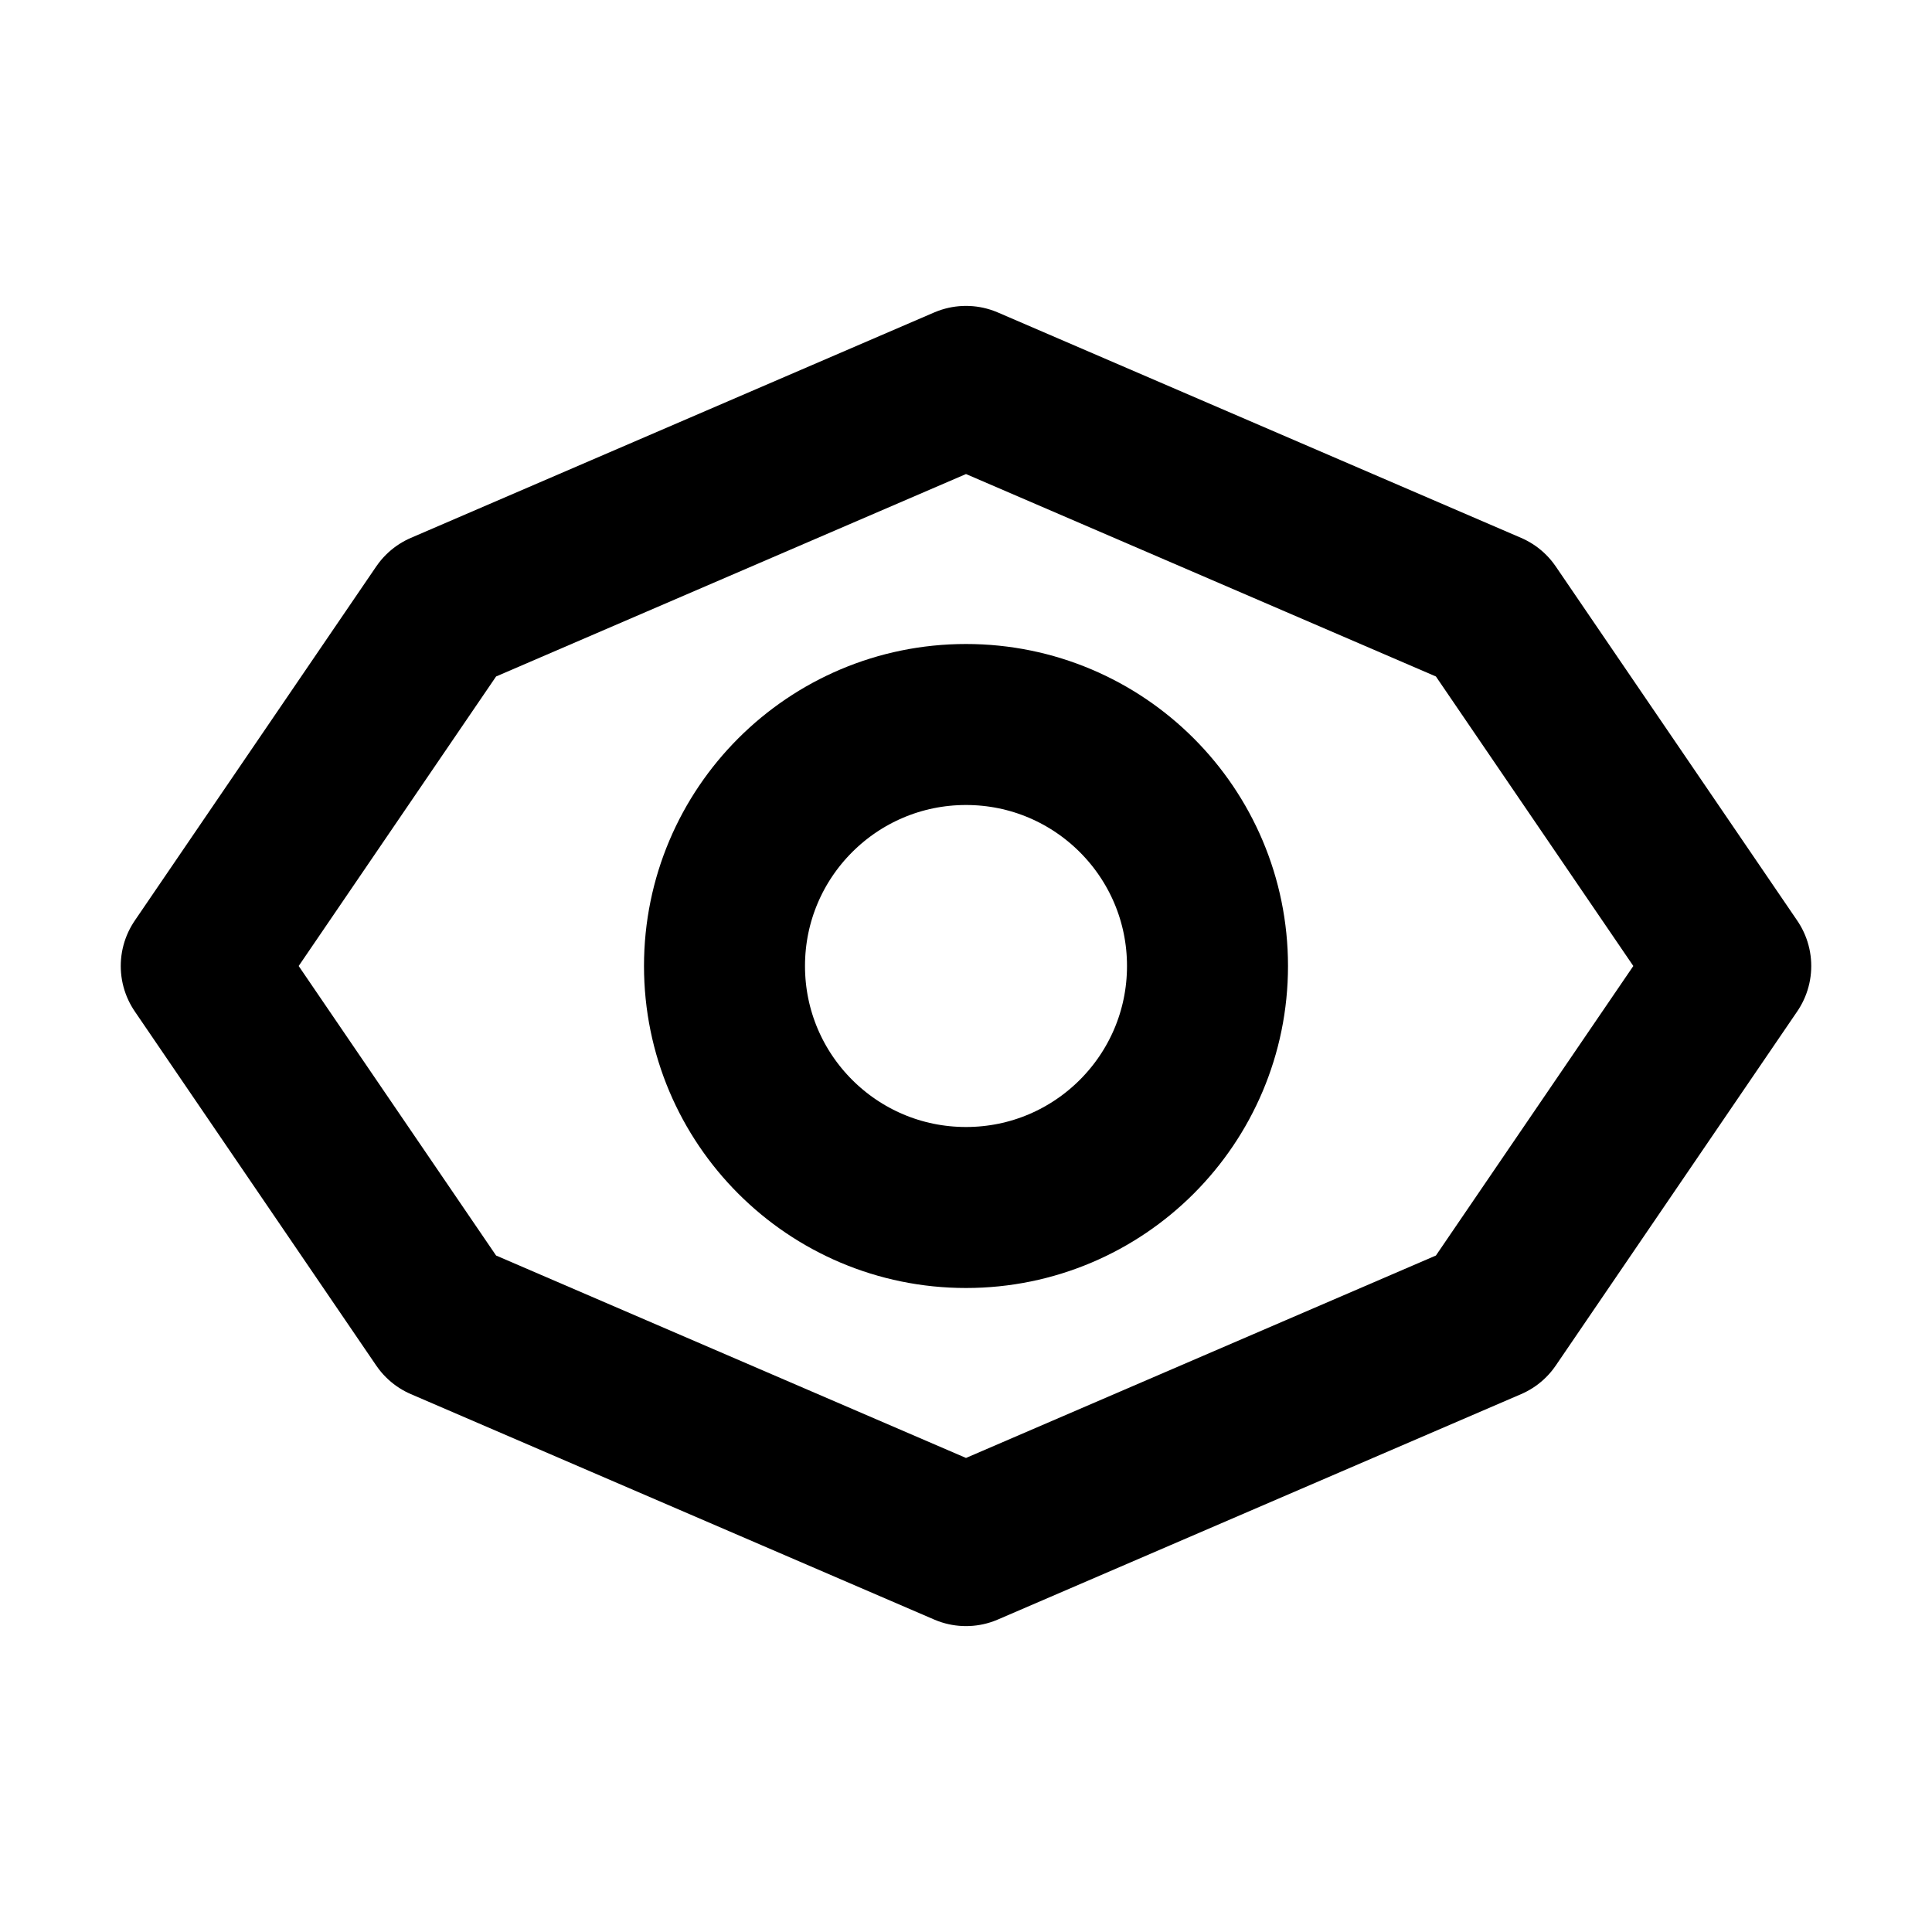
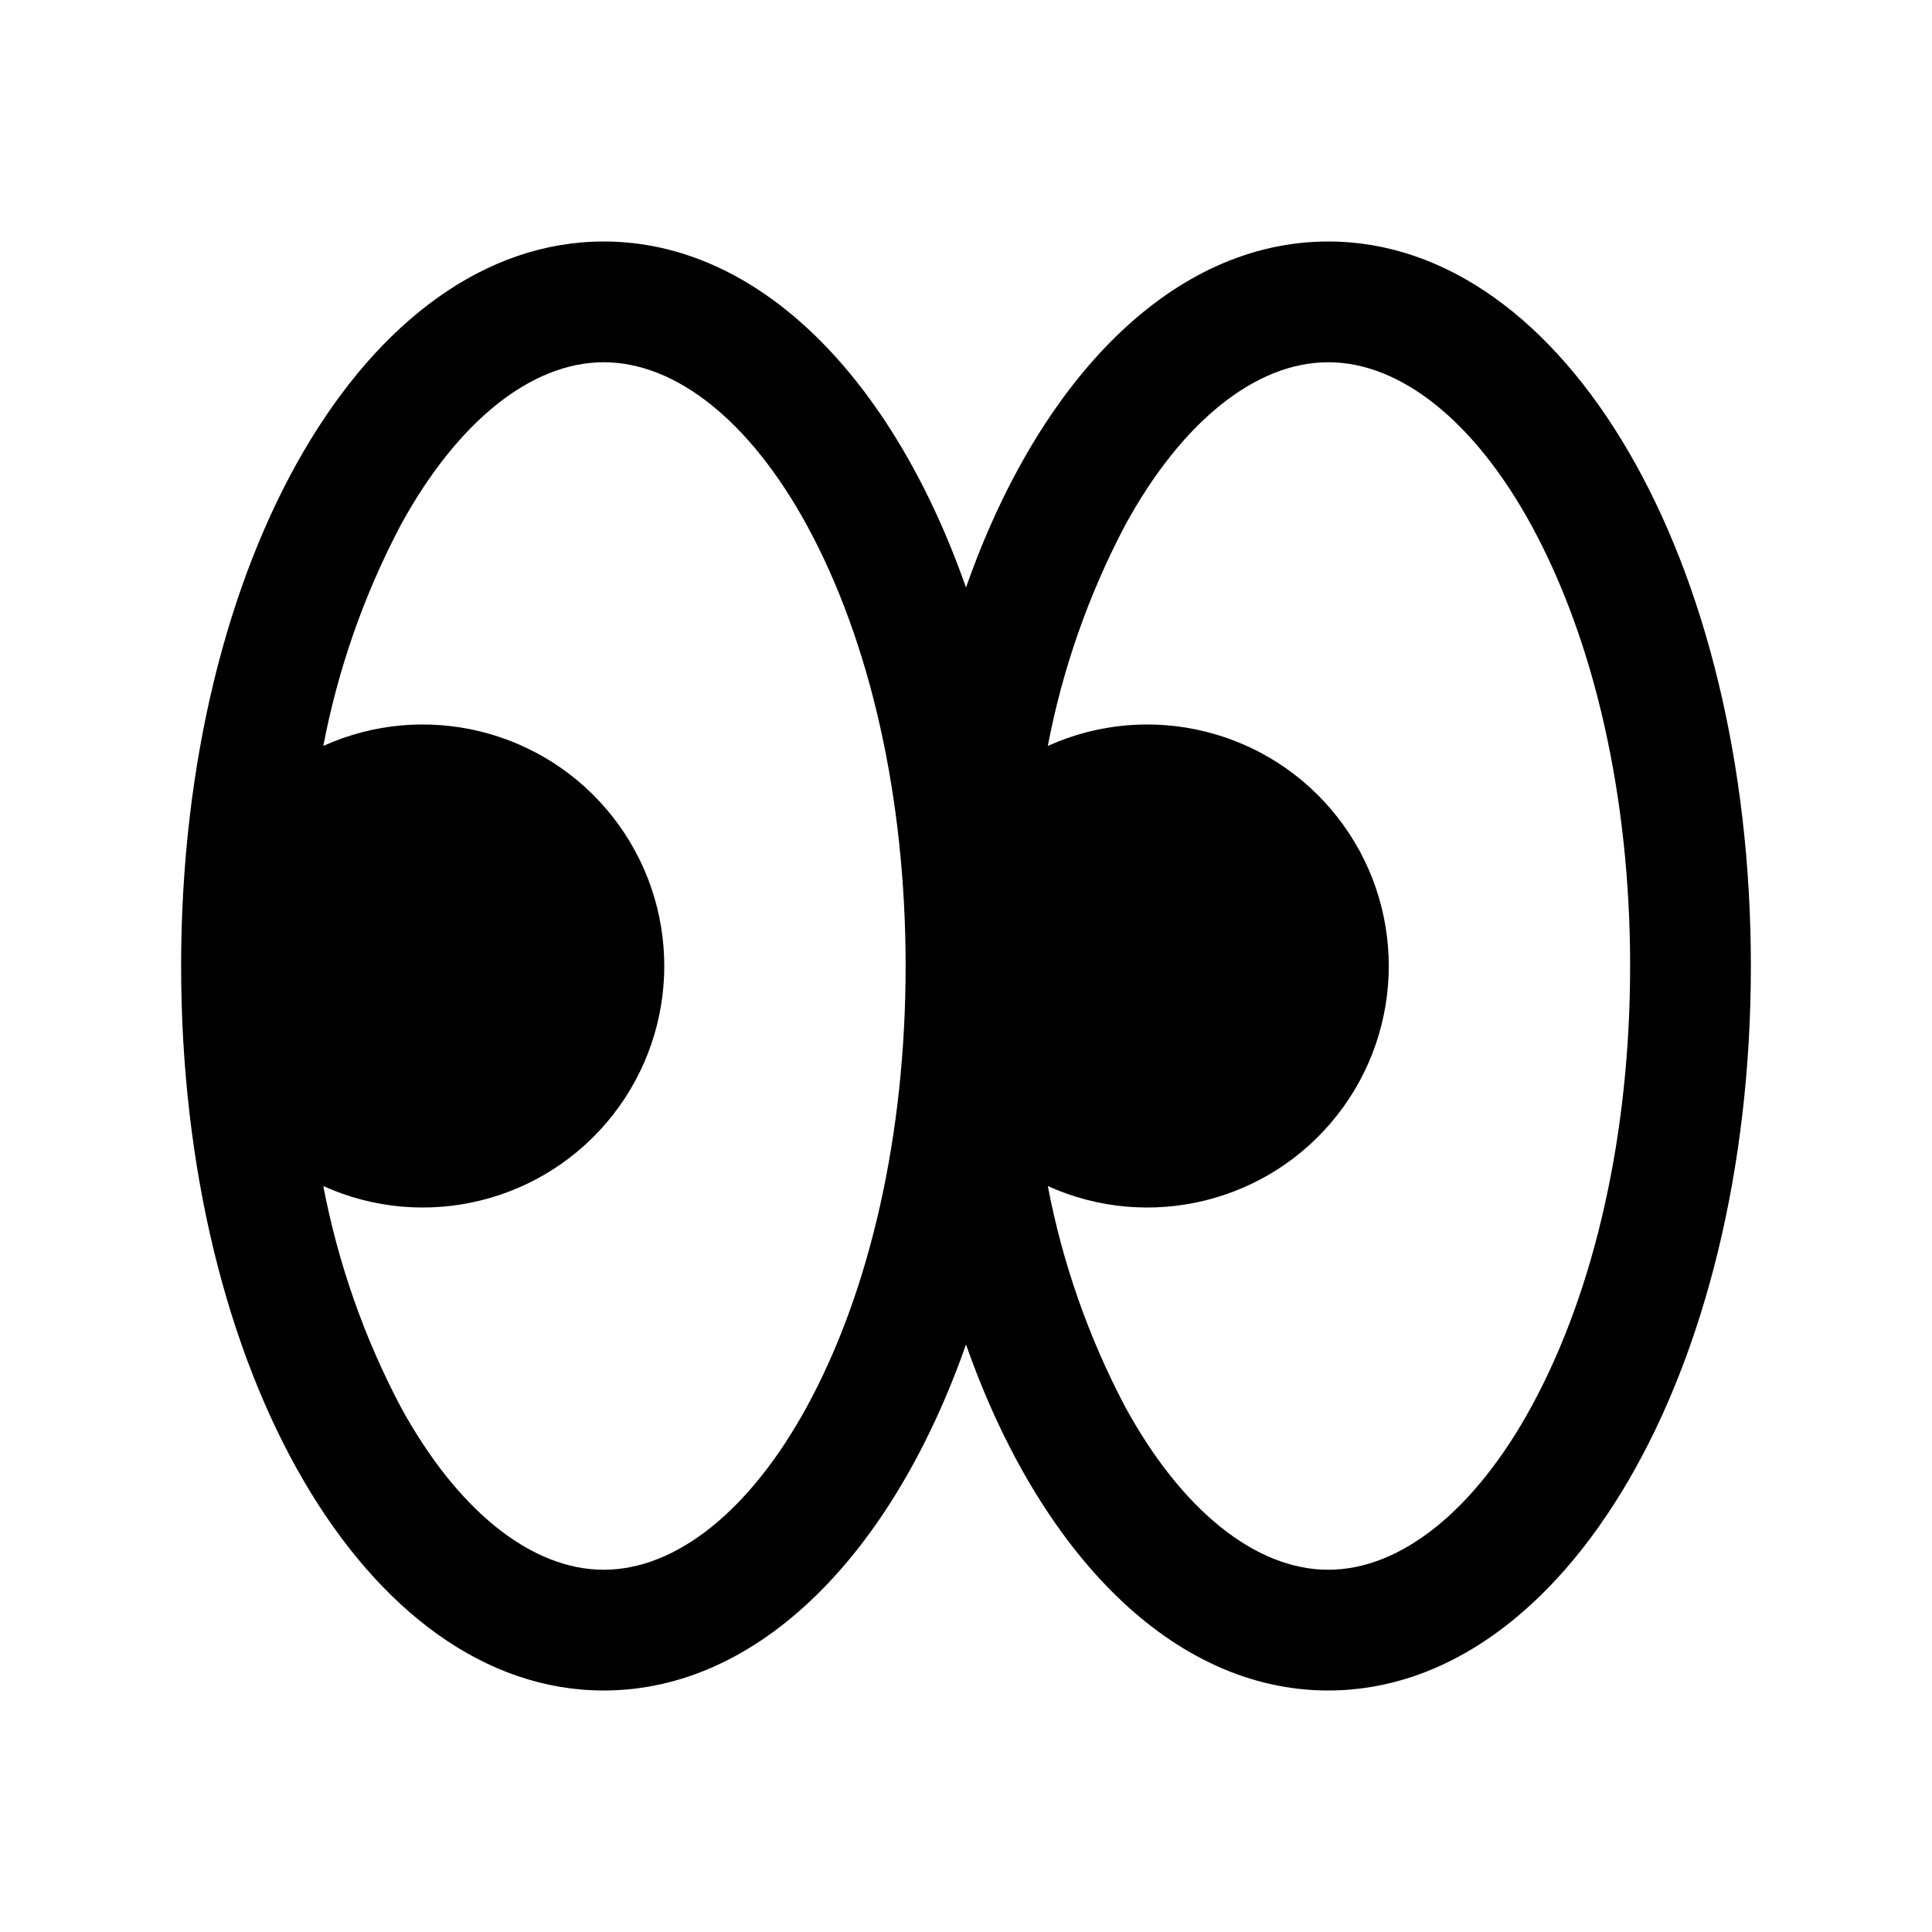
- <svg xmlns="http://www.w3.org/2000/svg" viewBox="0 0 24 24" fill="none" stroke="currentColor" stroke-width="2" stroke-linecap="round" stroke-linejoin="round">
-   <polyline points="2.5 12 5.5 7.6 12 4.8 18.5 7.6 21.5 12 18.5 16.4 12 19.2 5.5 16.4 2.5 12" />
-   <circle cx="12" cy="12" r="3" />
+ <svg xmlns="http://www.w3.org/2000/svg" viewBox="0 0 256 256" fill="currentColor">
+   <path d="M176,32c-20.61,0-38.28,18.16-48,45.85C118.28,50.16,100.61,32,80,32c-31.4,0-56,42.17-56,96s24.6,96,56,96c20.61,0,38.28-18.16,48-45.85,9.72,27.69,27.39,45.85,48,45.85,31.4,0,56-42.17,56-96S207.4,32,176,32ZM106.92,186.39C99.43,200.12,89.62,208,80,208s-19.43-7.88-26.92-21.61a104.81,104.81,0,0,1-10.24-29.23,32,32,0,1,0,0-58.32A104.81,104.81,0,0,1,53.08,69.61C60.57,55.88,70.38,48,80,48s19.43,7.88,26.92,21.61C115.35,85.07,120,105.81,120,128S115.35,170.93,106.92,186.39Zm96,0C195.43,200.12,185.62,208,176,208s-19.43-7.88-26.92-21.61a104.81,104.81,0,0,1-10.24-29.23,32,32,0,1,0,0-58.32,104.81,104.81,0,0,1,10.24-29.23C156.57,55.88,166.38,48,176,48s19.43,7.88,26.92,21.61C211.35,85.07,216,105.81,216,128S211.35,170.93,202.92,186.39Z" />
</svg>
